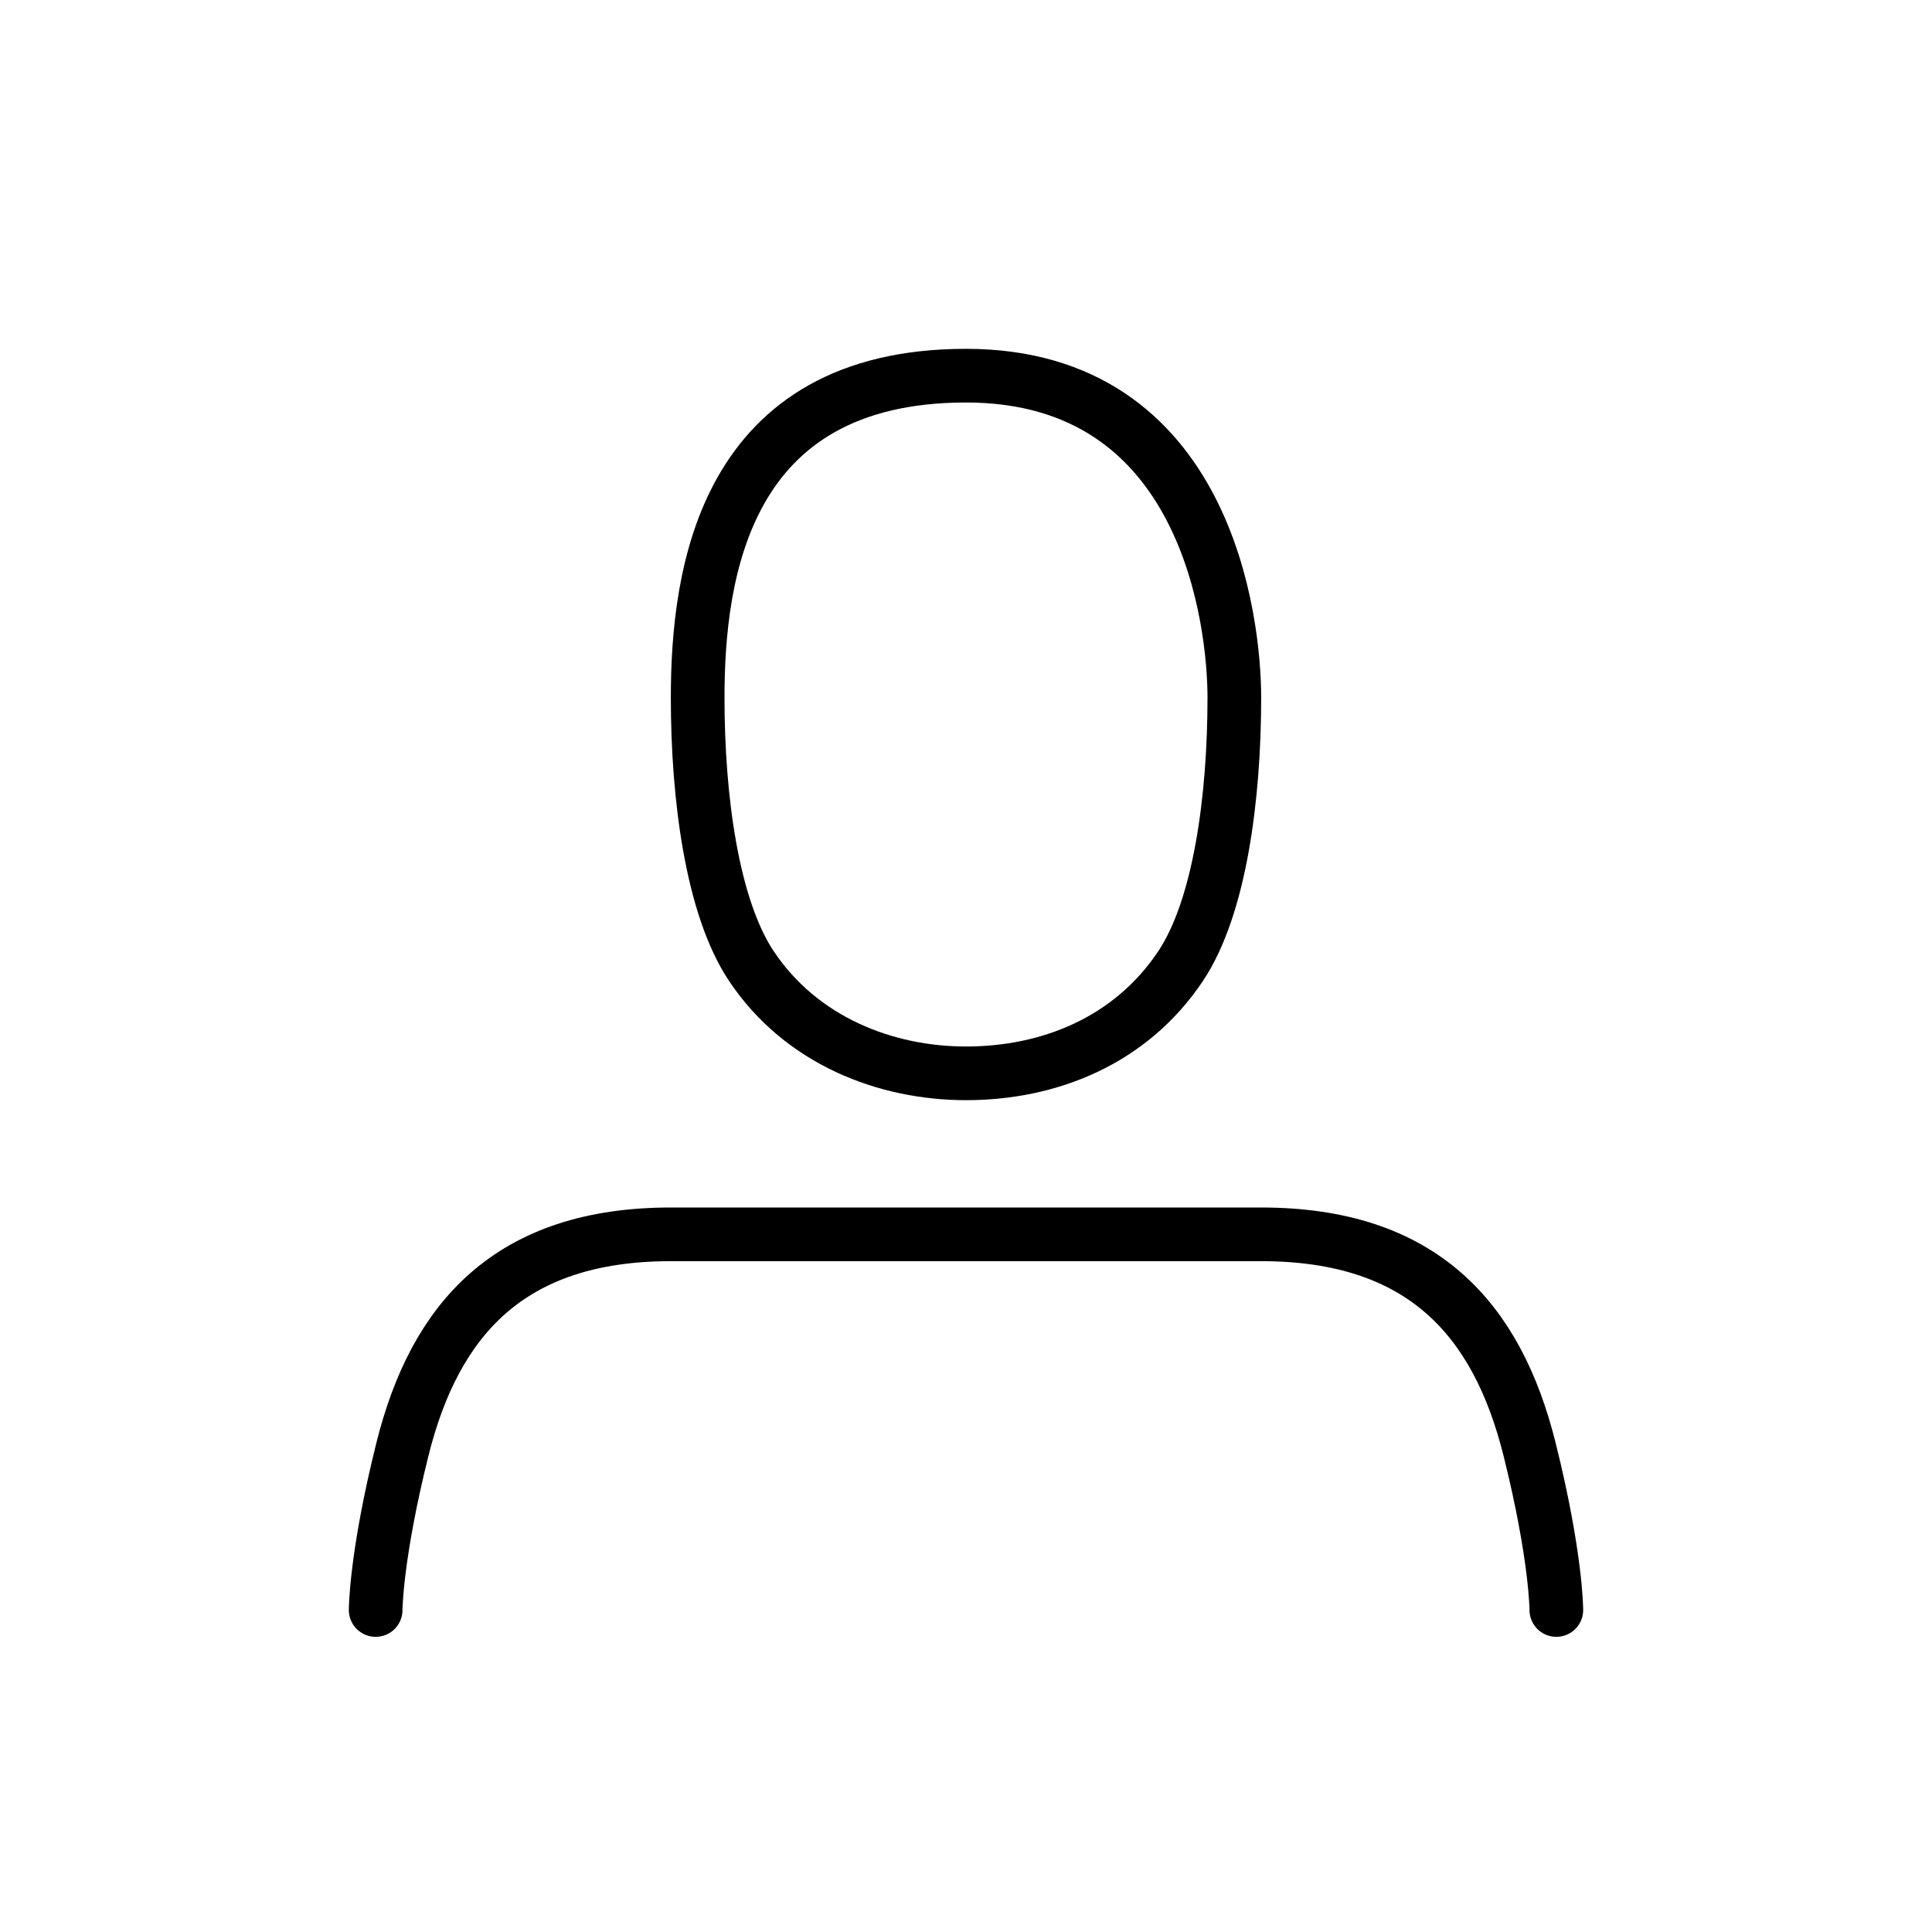
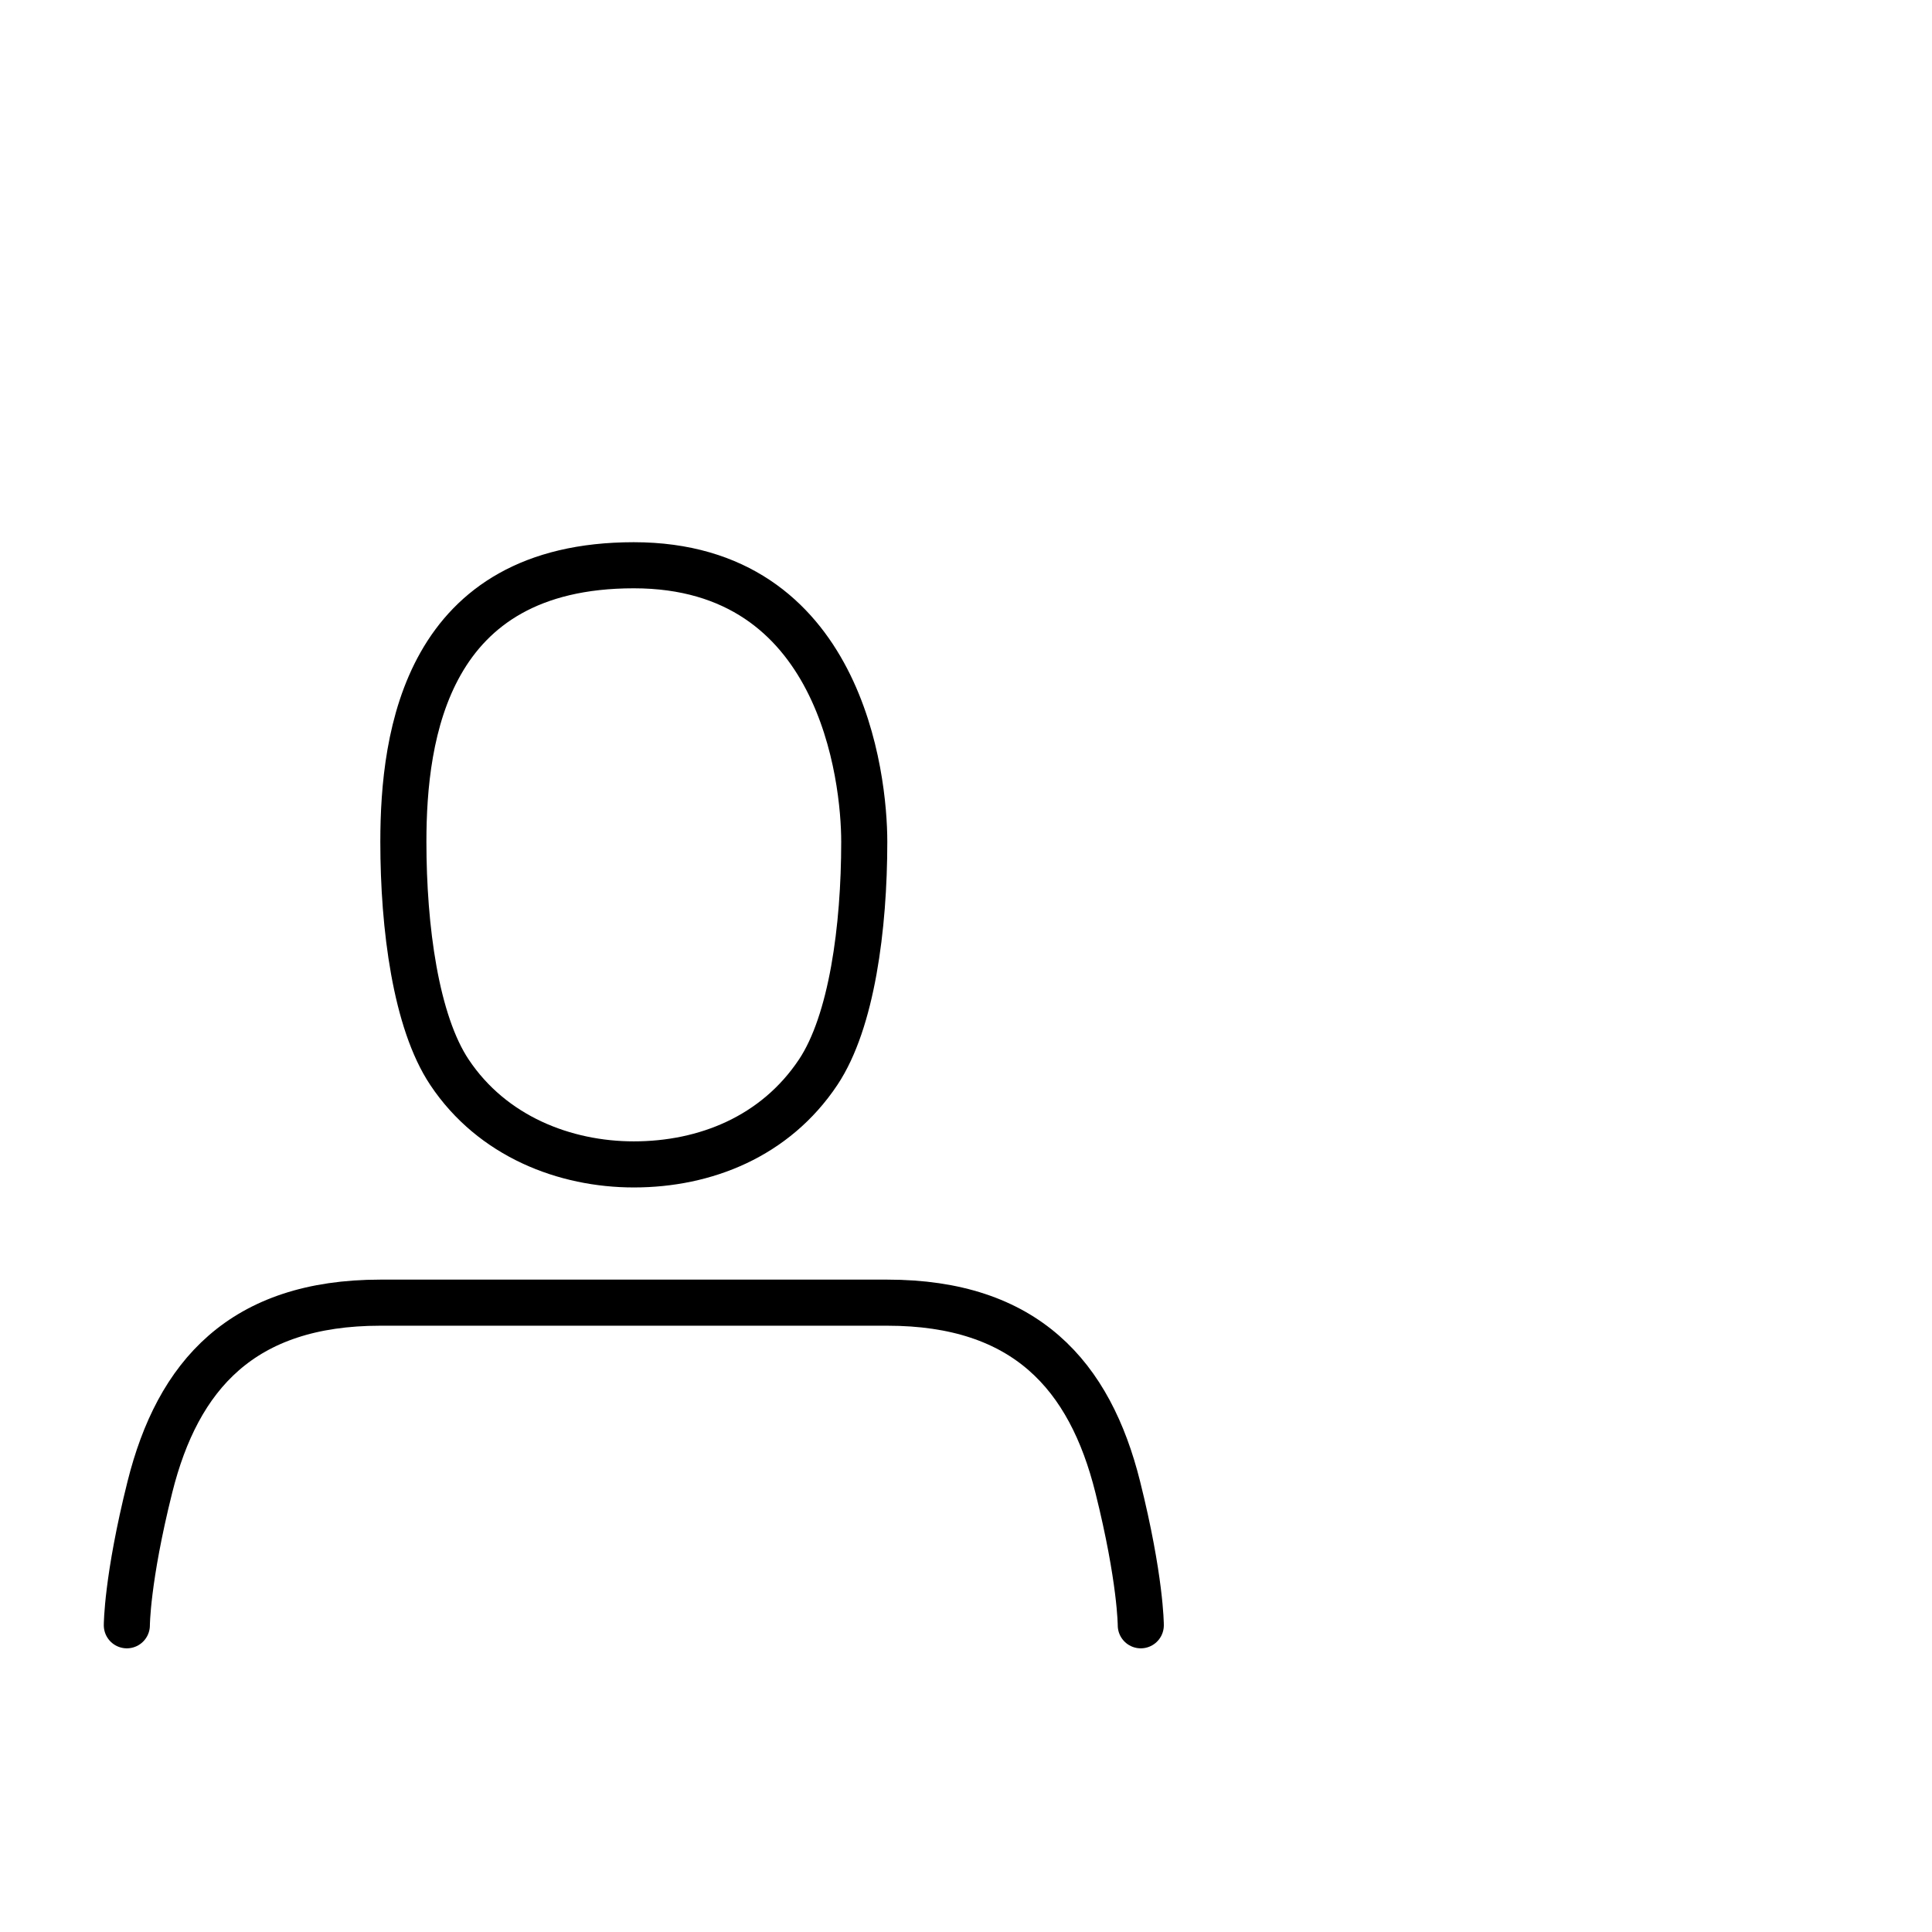
- <svg xmlns="http://www.w3.org/2000/svg" id="emoji" viewBox="0 0 72 72">
-   <g id="line">
-     <path fill="none" stroke="#000000" stroke-linecap="round" stroke-linejoin="round" stroke-width="2" d="M58,60c0,0,0-2-1-6 c-1.211-4.846-4-8-10-8c-5,0-15,0-22,0c-6,0-8.789,3.154-10,8c-1,4-1,6-1,6" />
-     <path fill="none" stroke="#000000" stroke-linejoin="round" stroke-width="2" d="M26,26c0,3.725,0.539,7.809,2,10 c1.861,2.793,5.018,4,8,4c3.096,0,6.137-1.207,8-4c1.46-2.191,2-6.275,2-10c0-2.793-1-12-10-12S26,21.344,26,26z" />
+ <svg xmlns="http://www.w3.org/2000/svg" id="emoji" viewBox="0 0 72 72" version="1.1">
+   <defs id="defs10" />
+   <g id="line" transform="matrix(0.8587869,0,0,0.8587869,-7.296041,9.042433)">
+     <path fill="none" stroke="#000000" stroke-linecap="round" stroke-linejoin="round" stroke-width="2" d="m 58,60 c 0,0 0,-2 -1,-6 -1.211,-4.846 -4,-8 -10,-8 -5,0 -15,0 -22,0 -6,0 -8.789,3.154 -10,8 -1,4 -1,6 -1,6" id="path2" />
+     <path fill="none" stroke="#000000" stroke-linejoin="round" stroke-width="2" d="m 26,26 c 0,3.725 0.539,7.809 2,10 1.861,2.793 5.018,4 8,4 3.096,0 6.137,-1.207 8,-4 1.46,-2.191 2,-6.275 2,-10 0,-2.793 -1,-12 -10,-12 -9,0 -10,7.344 -10,12 z" id="path4" />
  </g>
+   <g id="g1308" transform="matrix(0.5021099,0,0,0.5021099,11.08197,15.05211)" />
</svg>
